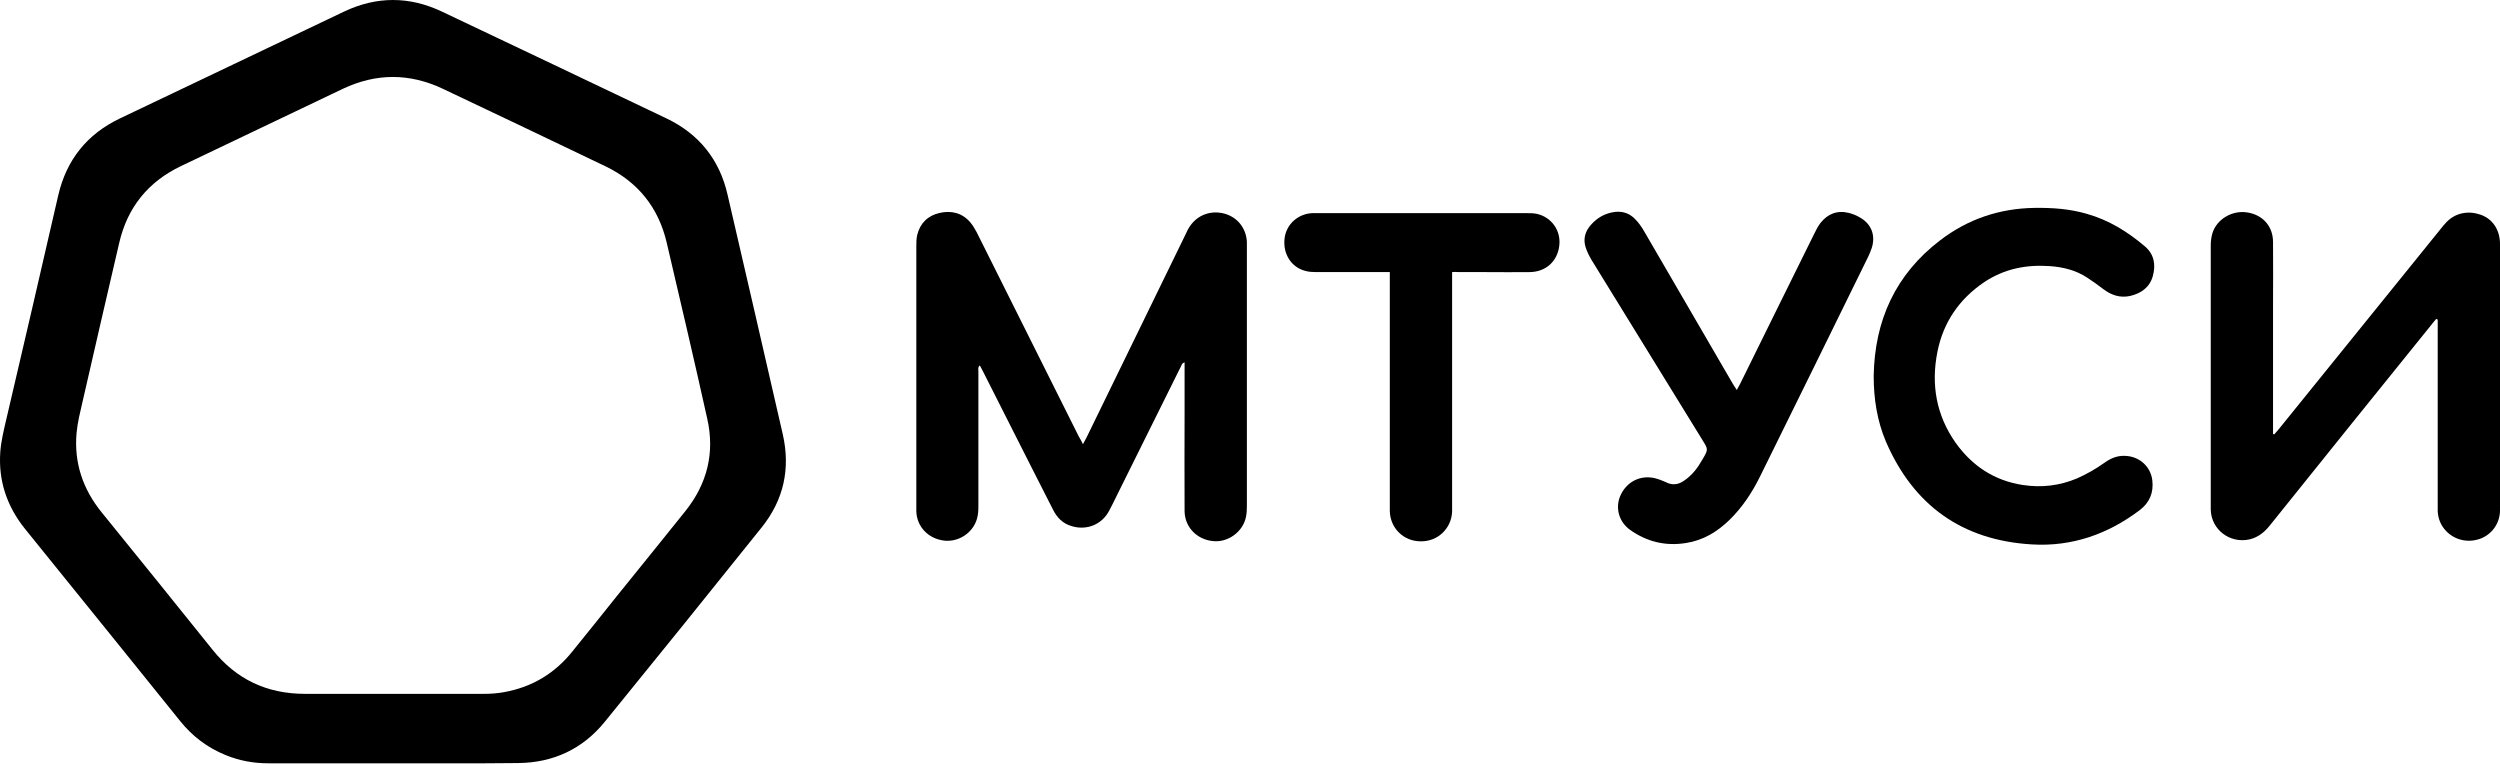
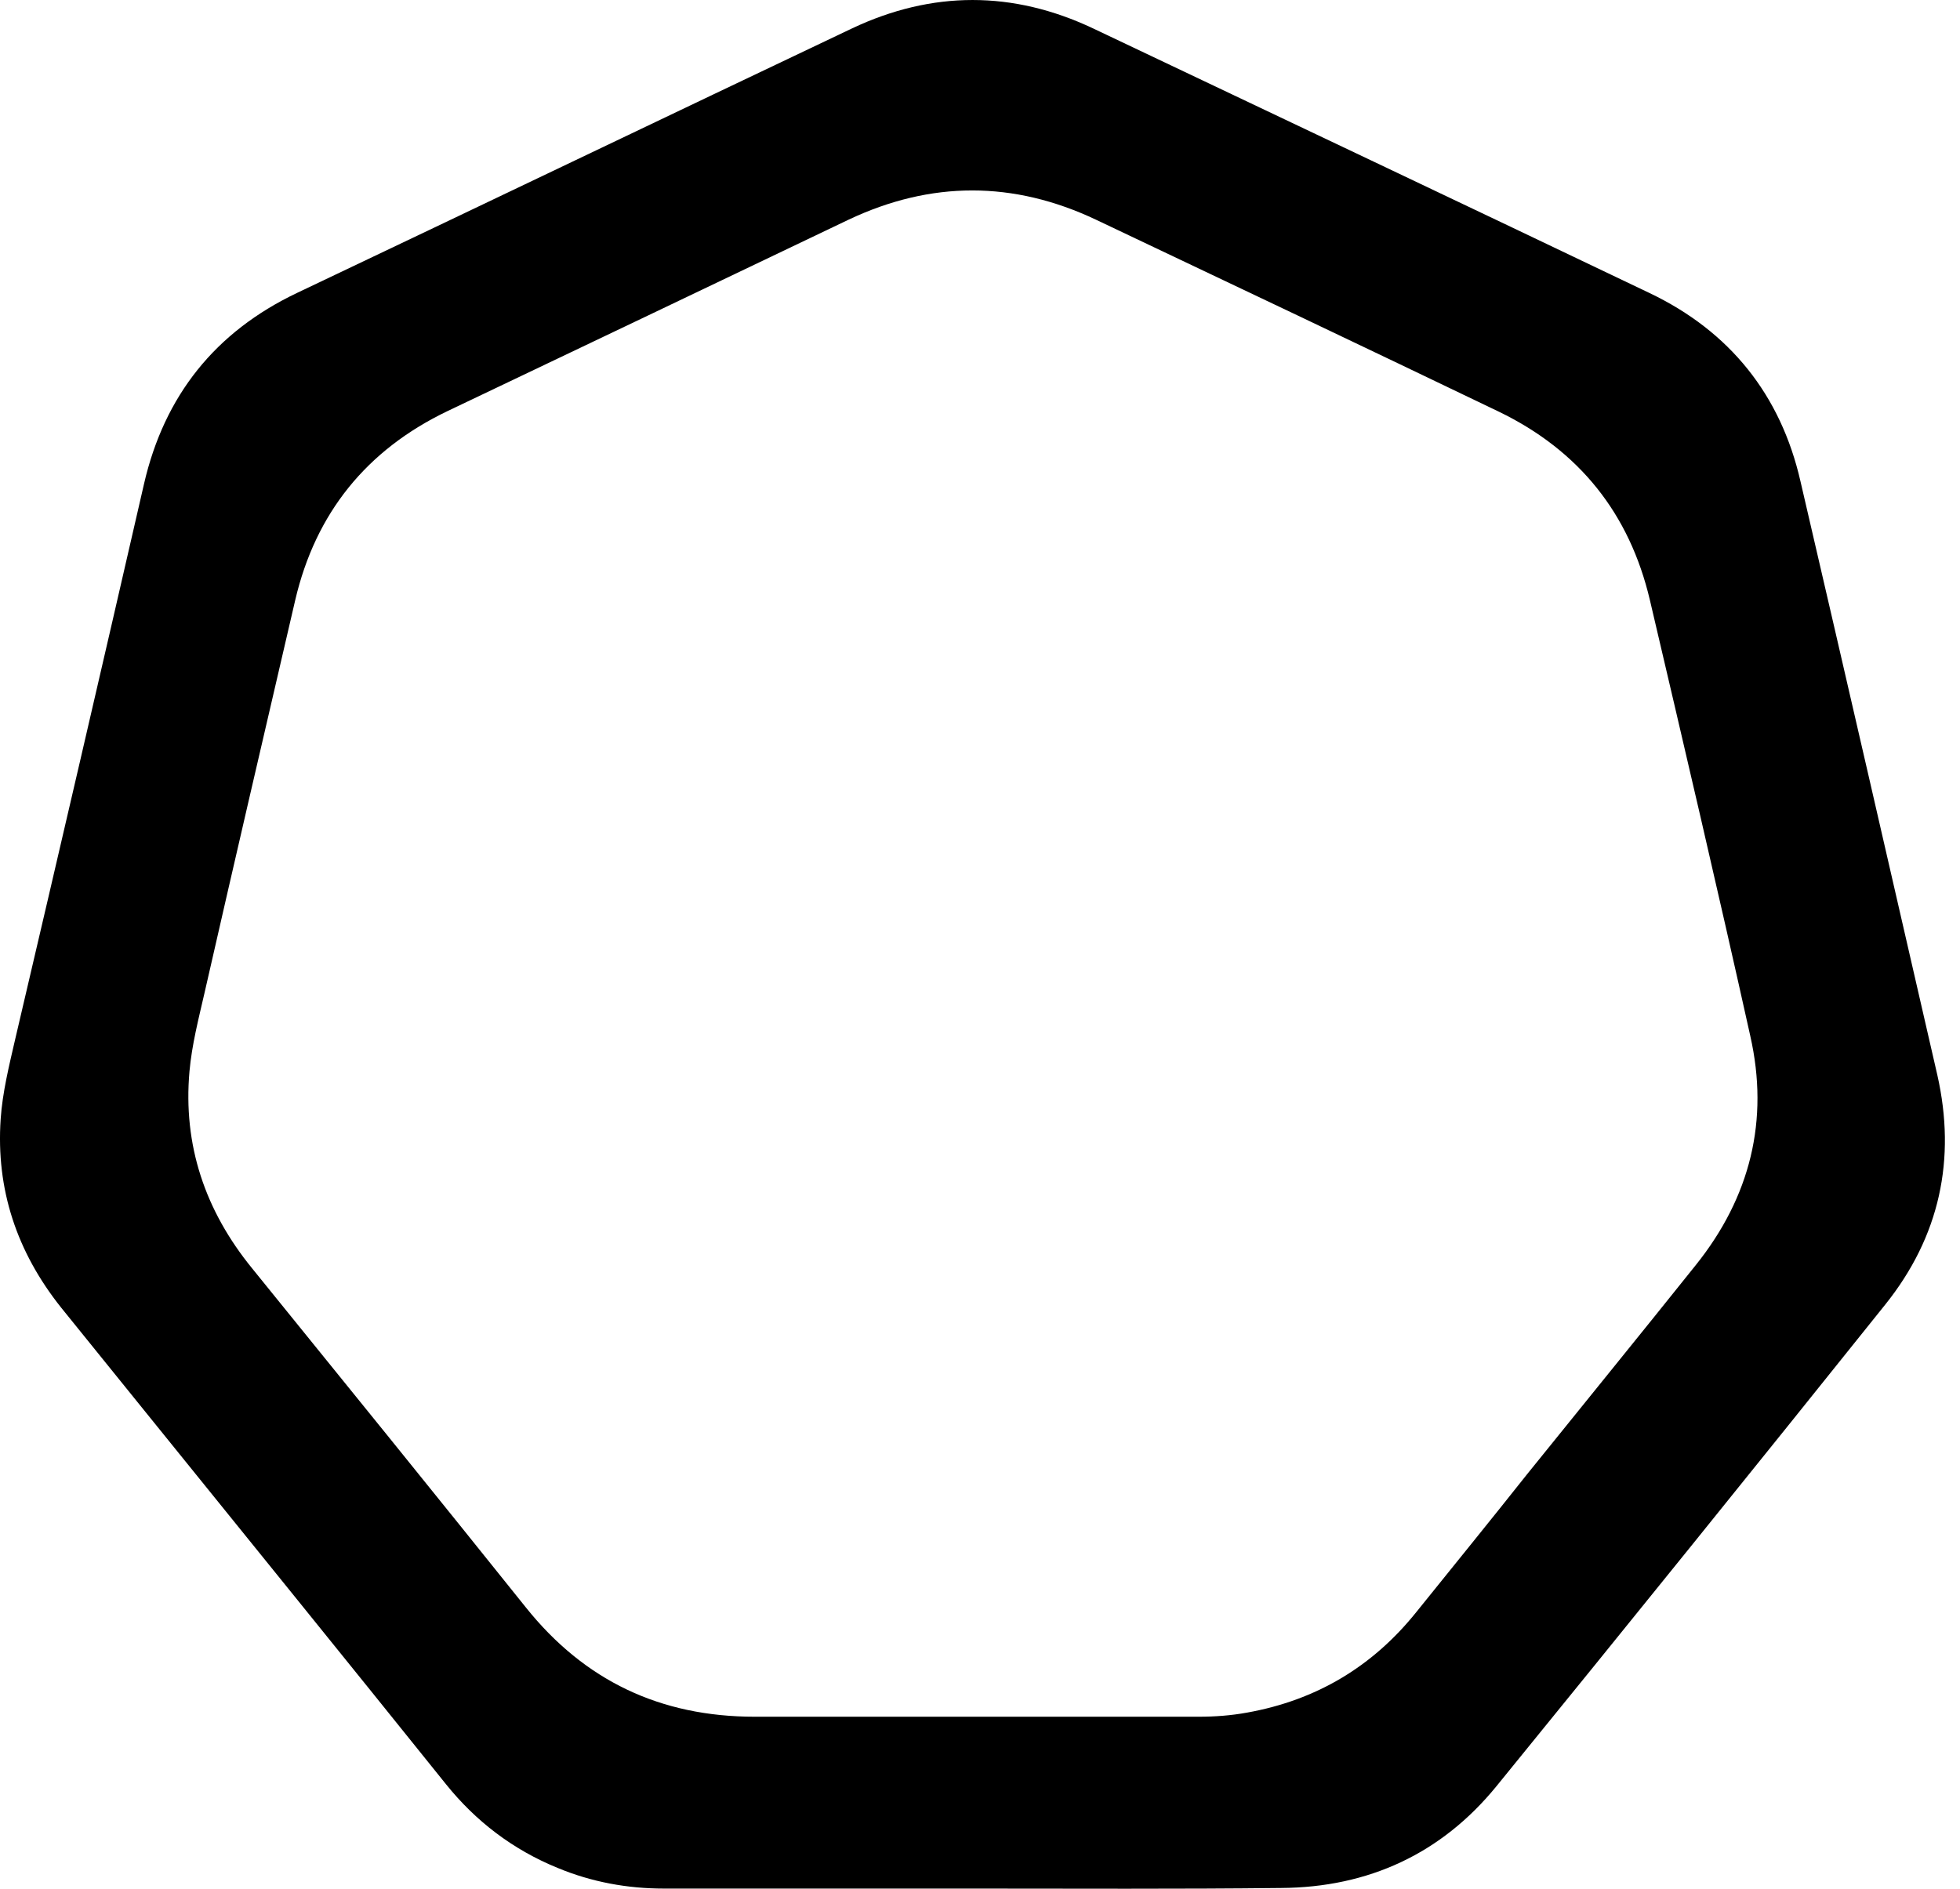
- <svg xmlns="http://www.w3.org/2000/svg" width="262" height="80" viewBox="0 0 262 80" fill="none">
+ <svg xmlns="http://www.w3.org/2000/svg" width="83" height="80" viewBox="0 0 83 80" fill="none">
  <path d="M41.172 79.994C36.82 79.994 32.468 79.994 28.116 79.994C26.572 79.994 25.054 79.719 23.612 79.118C21.714 78.343 20.145 77.142 18.88 75.566C14.603 70.238 10.302 64.936 6 59.608C4.861 58.207 3.723 56.781 2.584 55.38C0.712 53.029 -0.174 50.377 0.028 47.401C0.104 46.275 0.383 45.15 0.636 44.049C2.483 36.17 4.305 28.316 6.101 20.486C6.962 16.759 9.112 14.058 12.579 12.407C20.423 8.68 28.242 4.928 36.086 1.201C39.477 -0.4 42.893 -0.4 46.284 1.201C54.128 4.928 61.998 8.655 69.842 12.407C73.258 14.033 75.409 16.734 76.244 20.386C78.192 28.766 80.115 37.145 82.038 45.525C82.848 49.102 82.14 52.379 79.837 55.255C74.371 62.084 68.88 68.888 63.364 75.666C61.036 78.518 57.949 79.944 54.255 79.969C49.902 80.019 45.55 79.994 41.172 79.994ZM41.172 72.715C44.361 72.715 47.574 72.715 50.763 72.715C51.446 72.715 52.129 72.665 52.812 72.54C55.748 72.014 58.126 70.589 59.973 68.287C61.542 66.336 63.111 64.41 64.655 62.459C67.033 59.508 69.437 56.556 71.816 53.579C74.118 50.703 74.928 47.451 74.118 43.874C72.752 37.721 71.309 31.567 69.867 25.414C69.007 21.762 66.881 19.085 63.465 17.434C57.797 14.708 52.104 12.007 46.41 9.305C42.919 7.654 39.426 7.654 35.935 9.305C30.292 12.007 24.624 14.708 18.956 17.41C15.514 19.06 13.364 21.737 12.503 25.414C11.213 30.967 9.922 36.52 8.657 42.073C8.404 43.174 8.126 44.249 8.024 45.375C7.746 48.502 8.682 51.278 10.681 53.729C14.553 58.507 18.424 63.285 22.27 68.087C24.75 71.189 27.964 72.715 31.962 72.715C35.024 72.715 38.085 72.715 41.172 72.715Z" fill="#000000" />
  <path d="M113.491 46.55C113.643 46.275 113.744 46.075 113.845 45.9C117.312 38.771 120.804 31.642 124.271 24.513C124.397 24.238 124.524 23.963 124.701 23.713C125.511 22.512 126.902 22.012 128.319 22.387C129.686 22.762 130.597 23.913 130.673 25.339C130.673 25.514 130.673 25.689 130.673 25.889C130.673 34.944 130.673 44.024 130.673 53.079C130.673 53.454 130.647 53.855 130.571 54.205C130.242 55.755 128.674 56.881 127.105 56.706C125.409 56.531 124.169 55.23 124.144 53.579C124.119 50.177 124.144 46.776 124.144 43.374C124.144 41.798 124.144 40.222 124.144 38.621C124.144 38.421 124.144 38.221 124.144 37.971C123.84 38.071 123.815 38.321 123.714 38.496C121.664 42.648 119.589 46.776 117.54 50.928C117.11 51.778 116.705 52.654 116.249 53.504C115.49 54.98 113.871 55.63 112.277 55.13C111.366 54.855 110.758 54.23 110.353 53.404C109.518 51.753 108.683 50.102 107.848 48.477C106.229 45.275 104.609 42.073 102.99 38.871C102.889 38.696 102.813 38.521 102.686 38.296C102.459 38.496 102.535 38.721 102.535 38.921C102.535 41.473 102.535 44.049 102.535 46.6C102.535 48.752 102.535 50.928 102.535 53.079C102.535 53.504 102.509 53.955 102.383 54.38C101.953 55.855 100.46 56.831 98.941 56.656C97.297 56.456 96.107 55.23 96.031 53.629C96.031 53.429 96.031 53.229 96.031 53.029C96.031 43.974 96.031 34.894 96.031 25.839C96.031 25.414 96.031 24.989 96.133 24.588C96.436 23.388 97.246 22.587 98.486 22.312C99.701 22.037 100.839 22.312 101.674 23.288C101.953 23.613 102.155 23.963 102.357 24.338C105.925 31.467 109.493 38.596 113.061 45.75C113.213 46 113.339 46.225 113.491 46.55Z" fill="#000000" />
  <path d="M255.32 33.418C255.168 33.593 255.016 33.769 254.864 33.969C249.171 41.022 243.478 48.076 237.809 55.155C237.253 55.831 236.595 56.331 235.734 56.531C233.685 56.981 231.736 55.505 231.686 53.404C231.686 53.279 231.686 53.154 231.686 53.054C231.686 43.949 231.686 34.844 231.686 25.739C231.686 25.314 231.736 24.864 231.863 24.438C232.318 22.963 233.938 22.012 235.507 22.262C237.126 22.512 238.189 23.688 238.214 25.314C238.24 27.54 238.214 29.766 238.214 31.968C238.214 36.245 238.214 40.522 238.214 44.825C238.214 45.05 238.214 45.25 238.214 45.475C238.265 45.5 238.29 45.525 238.341 45.525C238.493 45.35 238.644 45.175 238.796 45C242.516 40.397 246.261 35.77 249.981 31.167C251.954 28.716 253.953 26.264 255.927 23.813C256.003 23.713 256.104 23.588 256.205 23.488C257.218 22.262 258.685 22.062 259.925 22.487C261.216 22.913 262 24.088 262 25.564C262 33.493 262 41.423 262 49.327C262 50.728 262 52.129 262 53.529C261.975 54.83 261.19 55.956 260.001 56.431C258.71 56.931 257.293 56.631 256.357 55.655C255.801 55.08 255.522 54.38 255.472 53.604C255.472 53.379 255.472 53.154 255.472 52.954C255.472 46.7 255.472 40.472 255.472 34.219C255.472 33.994 255.472 33.743 255.472 33.518C255.421 33.443 255.37 33.443 255.32 33.418Z" fill="#000000" />
  <path d="M196.362 39.397C196.463 33.593 198.639 28.766 203.32 25.189C206.23 22.962 209.545 21.837 213.239 21.787C215.086 21.762 216.908 21.887 218.705 22.412C221.008 23.063 222.981 24.288 224.778 25.814C225.765 26.64 225.942 27.765 225.613 28.941C225.284 30.116 224.398 30.742 223.234 31.017C222.197 31.242 221.286 30.942 220.451 30.317C219.894 29.891 219.312 29.466 218.73 29.091C217.541 28.316 216.225 27.99 214.833 27.89C212.354 27.715 210.051 28.165 207.951 29.566C205.319 31.342 203.649 33.794 203.042 36.87C202.359 40.297 202.915 43.524 204.965 46.425C206.686 48.827 209.014 50.377 211.999 50.828C213.948 51.128 215.871 50.903 217.693 50.127C218.705 49.677 219.666 49.127 220.577 48.477C221.21 48.026 221.919 47.726 222.728 47.776C224.196 47.826 225.385 48.877 225.562 50.328C225.714 51.628 225.284 52.679 224.221 53.479C220.906 55.981 217.136 57.306 212.961 57.056C205.623 56.631 200.537 52.954 197.652 46.3C196.716 44.099 196.362 41.773 196.362 39.397Z" fill="#000000" />
  <path d="M182.014 40.872C182.166 40.597 182.267 40.397 182.368 40.222C184.949 34.969 187.556 29.716 190.137 24.488C190.314 24.113 190.516 23.738 190.769 23.388C191.529 22.412 192.541 22.012 193.755 22.312C194.135 22.412 194.54 22.562 194.869 22.762C196.109 23.438 196.589 24.639 196.159 25.989C196.058 26.289 195.931 26.59 195.805 26.865C192.035 34.544 188.264 42.223 184.469 49.902C183.634 51.603 182.596 53.179 181.23 54.505C179.965 55.73 178.497 56.631 176.7 56.906C174.55 57.256 172.601 56.781 170.83 55.53C169.615 54.655 169.236 53.129 169.868 51.828C170.526 50.478 171.893 49.777 173.386 50.102C173.79 50.203 174.195 50.352 174.575 50.528C175.233 50.878 175.865 50.803 176.447 50.403C177.333 49.827 177.94 49.002 178.446 48.101C179.028 47.101 179.028 47.101 178.421 46.125C174.55 39.847 170.678 33.568 166.807 27.265C166.554 26.84 166.326 26.389 166.174 25.914C165.896 25.039 166.123 24.238 166.731 23.563C167.389 22.812 168.224 22.337 169.236 22.212C170.045 22.112 170.779 22.362 171.336 22.938C171.69 23.288 171.994 23.713 172.247 24.138C175.359 29.491 178.472 34.844 181.584 40.197C181.711 40.397 181.837 40.597 182.014 40.872Z" fill="#000000" />
  <path d="M152.181 28.516C152.181 28.841 152.181 29.116 152.181 29.366C152.181 37.22 152.181 45.05 152.181 52.904C152.181 53.154 152.181 53.379 152.181 53.629C152.105 55.38 150.688 56.756 148.891 56.731C147.095 56.731 145.703 55.355 145.652 53.579C145.652 53.179 145.652 52.779 145.652 52.379C145.652 44.699 145.652 37.02 145.652 29.341C145.652 29.091 145.652 28.841 145.652 28.516C145.349 28.516 145.096 28.516 144.868 28.516C142.565 28.516 140.263 28.516 137.935 28.516C137.555 28.516 137.15 28.491 136.796 28.39C135.328 28.015 134.443 26.615 134.62 25.014C134.772 23.538 136.012 22.412 137.505 22.337C137.682 22.337 137.859 22.337 138.061 22.337C145.374 22.337 152.662 22.337 159.975 22.337C160.329 22.337 160.708 22.337 161.063 22.412C162.606 22.762 163.593 24.163 163.416 25.714C163.239 27.365 162.024 28.491 160.329 28.516C158.811 28.541 157.292 28.516 155.774 28.516C154.812 28.516 153.826 28.516 152.864 28.516C152.662 28.491 152.459 28.491 152.181 28.516Z" fill="#000000" />
</svg>
